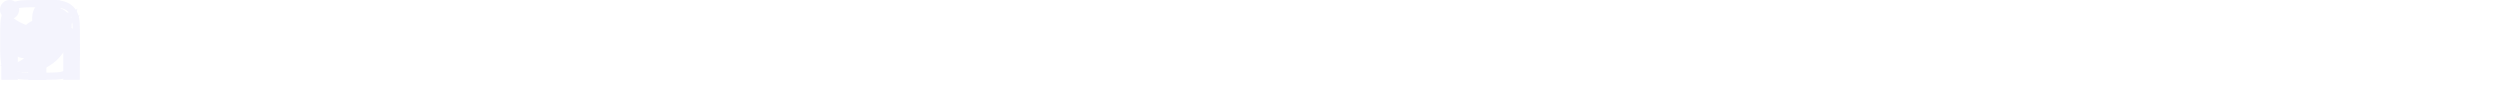
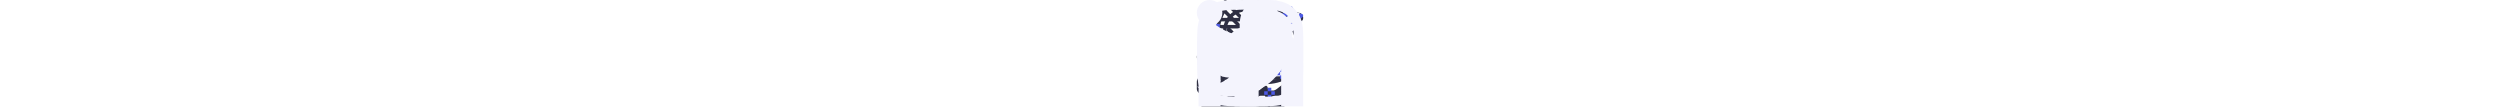
- <svg xmlns="http://www.w3.org/2000/svg" version="1.1" width="752" height="32" viewBox="0 0 752 32">
-   <svg id="icon-instagram-2" width="24" height="24" viewBox="0 0 32 32" x="0" y="0">
-     <path fill="#f4f4fd" d="M31.969 9.408c-0.075-1.7-0.35-2.869-0.744-3.882-0.406-1.075-1.031-2.038-1.851-2.838-0.8-0.813-1.769-1.444-2.832-1.844-1.019-0.394-2.181-0.669-3.882-0.744-1.713-0.081-2.257-0.1-6.601-0.1s-4.888 0.019-6.595 0.094c-1.7 0.075-2.869 0.35-3.882 0.744-1.075 0.406-2.038 1.031-2.838 1.85-0.813 0.8-1.444 1.769-1.844 2.832-0.394 1.019-0.669 2.182-0.744 3.882-0.081 1.713-0.1 2.257-0.1 6.601s0.019 4.888 0.094 6.595c0.075 1.7 0.35 2.869 0.744 3.882 0.406 1.075 1.038 2.038 1.85 2.838 0.8 0.813 1.769 1.444 2.832 1.844 1.019 0.394 2.182 0.669 3.882 0.744 1.706 0.075 2.25 0.094 6.595 0.094s4.888-0.019 6.595-0.094c1.7-0.075 2.869-0.35 3.882-0.744 2.151-0.831 3.851-2.532 4.682-4.682 0.394-1.019 0.669-2.182 0.744-3.882 0.075-1.707 0.094-2.25 0.094-6.595s-0.006-4.888-0.081-6.595zM29.087 22.473c-0.069 1.563-0.331 2.407-0.55 2.969-0.538 1.394-1.644 2.5-3.038 3.038-0.563 0.219-1.413 0.481-2.969 0.55-1.688 0.075-2.194 0.094-6.464 0.094s-4.782-0.019-6.464-0.094c-1.563-0.069-2.407-0.331-2.969-0.55-0.694-0.256-1.325-0.663-1.838-1.194-0.531-0.519-0.938-1.144-1.194-1.838-0.219-0.563-0.481-1.413-0.55-2.969-0.075-1.688-0.094-2.194-0.094-6.464s0.019-4.782 0.094-6.464c0.069-1.563 0.331-2.407 0.55-2.969 0.256-0.694 0.663-1.325 1.2-1.838 0.519-0.531 1.144-0.938 1.838-1.194 0.563-0.219 1.413-0.481 2.969-0.55 1.688-0.075 2.194-0.094 6.464-0.094 4.276 0 4.782 0.019 6.464 0.094 1.563 0.069 2.407 0.331 2.969 0.55 0.694 0.256 1.325 0.662 1.838 1.194 0.531 0.519 0.938 1.144 1.194 1.838 0.219 0.563 0.481 1.413 0.55 2.969 0.075 1.688 0.094 2.194 0.094 6.464s-0.019 4.77-0.094 6.458z" />
-     <path fill="#f4f4fd" d="M16.059 7.783c-4.538 0-8.22 3.682-8.22 8.22s3.682 8.22 8.22 8.22c4.539 0 8.22-3.682 8.22-8.22s-3.682-8.22-8.22-8.22zM16.059 21.335c-2.944 0-5.332-2.388-5.332-5.332s2.388-5.332 5.332-5.332c2.945 0 5.332 2.388 5.332 5.332s-2.388 5.332-5.332 5.332z" />
-     <path fill="#f4f4fd" d="M26.524 7.458c0 1.060-0.859 1.919-1.919 1.919s-1.919-0.859-1.919-1.919c0-1.060 0.859-1.919 1.919-1.919s1.919 0.859 1.919 1.919z" />
+ <svg xmlns="http://www.w3.org/2000/svg" width="752" height="32">
+   <svg id="icon-antenna-1" viewBox="0 0 32 32">
+     <path fill="#2e2f42" d="m30.773 22.098-8.443-8.505.937-4.615c.242.094.499.144.758.146h.006a2.159 2.159 0 1 0-2.008-1.435l-4.96.605L8.972.161a.534.534 0 0 0-.377-.16.532.532 0 0 0-.373.155L6.709 1.66a.534.534 0 0 0 0 .754l.814.826a14.943 14.943 0 0 0 2.519 17.663.513.513 0 0 0 .146.098c-.034.18-.051.364-.052.547v6.187h-6.4a2.67 2.67 0 0 0-2.667 2.667v1.067c0 .295.239.533.533.533h24.533a.533.533 0 0 0 .533-.533v-1.067a2.67 2.67 0 0 0-2.667-2.667h-6.4v-2.742a15.09 15.09 0 0 0 3.049.32 14.854 14.854 0 0 0 7.04-1.783l.818.823a.534.534 0 0 0 .377.16.532.532 0 0 0 .373-.155l1.513-1.504a.534.534 0 0 0 0-.754zM23.28 6.233a1.067 1.067 0 1 1 .753 1.822h-.003a1.067 1.067 0 0 1-.747-1.823h-.002zm-1.256 3.505-.598 2.946-1.175-1.182 1.774-1.763zm-.605-.902-1.92 1.909-1.485-1.493 3.405-.415zM24.004 28.8a1.6 1.6 0 0 1 1.6 1.6v.533H2.137V30.4a1.6 1.6 0 0 1 1.6-1.6h20.267zm-7.467-2.133v1.067h-5.333v-1.067h5.333zM11.204 25.6v-4.053c0-1.294 1.196-2.347 2.667-2.347s2.667 1.053 2.667 2.347V25.6h-5.333zm6.4-1.696v-2.357c0-1.882-1.675-3.413-3.733-3.413a3.8 3.8 0 0 0-3.281 1.786A13.87 13.87 0 0 1 8.311 4.033l18.602 18.708a13.818 13.818 0 0 1-9.309 1.163zm11.289-.684L7.836 2.039l.755-.752 7.935 7.98c.004 0 .006.007.01.01l13.115 13.191-.757.752z" />
+     <path fill="#4d5ae5" d="M13.876 20.267h-.005a1.6 1.6 0 1 0-.004 3.2h.005a1.6 1.6 0 1 0 .004-3.2zm.373 1.978a.534.534 0 0 1-.752-.756.534.534 0 0 1 .373-.155.534.534 0 0 1 .374.911h.005z" />
  </svg>
-   <svg id="icon-twitter-1" width="24" height="24" viewBox="0 0 32 32" x="0" y="0">
-     <path fill="#f4f4fd" d="M32 6.078c-1.19 0.522-2.458 0.868-3.78 1.036 1.36-0.812 2.398-2.088 2.886-3.626-1.268 0.756-2.668 1.29-4.16 1.588-1.204-1.282-2.92-2.076-4.792-2.076-3.632 0-6.556 2.948-6.556 6.562 0 0.52 0.044 1.020 0.152 1.496-5.454-0.266-10.28-2.88-13.522-6.862-0.566 0.982-0.898 2.106-0.898 3.316 0 2.272 1.17 4.286 2.914 5.452-1.054-0.020-2.088-0.326-2.964-0.808 0 0.020 0 0.046 0 0.072 0 3.188 2.274 5.836 5.256 6.446-0.534 0.146-1.116 0.216-1.72 0.216-0.42 0-0.844-0.024-1.242-0.112 0.85 2.598 3.262 4.508 6.13 4.57-2.232 1.746-5.066 2.798-8.134 2.798-0.538 0-1.054-0.024-1.57-0.090 2.906 1.874 6.35 2.944 10.064 2.944 12.072 0 18.672-10 18.672-18.668 0-0.29-0.010-0.57-0.024-0.848 1.302-0.924 2.396-2.078 3.288-3.406z" />
+   <svg id="icon-clock-1" viewBox="0 0 32 32">
+     <path fill="#2e2f42" d="M31.297 15.301C31.295 6.849 24.442-.002 15.989 0S.686 6.855.688 15.308a15.304 15.304 0 0 0 10.649 14.576.662.662 0 0 0 .529-.065.637.637 0 0 0 .283-.356l3.865-12.25a1.912 1.912 0 1 0-.84-3.635l-5.106-5.107a.637.637 0 0 0-.902.902l5.103 5.109a1.876 1.876 0 0 0 .536 2.309l-3.683 11.673C3.844 25.783.118 17.71 2.799 10.432S13.553-.572 20.831 2.109c7.278 2.681 11.004 10.754 8.323 18.032a14.042 14.042 0 0 1-7.462 7.973l-.398-1.874a.637.637 0 0 0-1.049-.344l-3.837 3.426a.637.637 0 0 0 .231 1.084l4.899 1.564a.638.638 0 0 0 .819-.74l-.391-1.839a15.255 15.255 0 0 0 9.329-14.089zm-15.305-.637a.638.638 0 1 1 0 1.277.638.638 0 0 1 0-1.277zm2.101 14.864 2.184-1.948.603 2.84-2.787-.892z" />
+     <path fill="#4d5ae5" d="M15.354 3.185V4.46a.638.638 0 1 0 1.276 0V3.185a.638.638 0 0 0-1.276 0zM3.876 14.664a.638.638 0 0 0 0 1.276h1.275a.638.638 0 1 0 0-1.276H3.876zm24.232 1.275a.638.638 0 1 0 0-1.276h-1.275a.638.638 0 0 0 0 1.276h1.275z" />
  </svg>
-   <svg id="icon-facebook-1" width="24" height="24" viewBox="0 0 32 32" x="0" y="0">
-     <path fill="#f4f4fd" d="M21.329 5.313h2.921v-5.088c-0.504-0.069-2.237-0.225-4.256-0.225-4.212 0-7.097 2.649-7.097 7.519v4.481h-4.648v5.688h4.648v14.312h5.699v-14.311h4.46l0.708-5.688h-5.169v-3.919c0.001-1.644 0.444-2.769 2.735-2.769z" />
+   <svg id="icon-diagram-1" viewBox="0 0 32 32">
+     <path fill="#4d5ae5" d="M14.925 14.965h1.066v4.798h-1.066v-4.797zm4.265 2.132h1.066v2.665H19.19v-2.665zm-8.529 1.599h1.066v1.066h-1.066v-1.066zm-3.198-.533h1.066v1.599H7.463v-1.599z" />
+     <path fill="#2e2f42" d="M1.599 28.291h25.587a1.6 1.6 0 0 0 1.599-1.599V24.56a1.6 1.6 0 0 0-1.599-1.599h-.533V9.668L29.681 6.8a1.608 1.608 0 1 0-.746-.763L26.654 8.2V6.97a1.6 1.6 0 0 0-1.599-1.599H3.733A1.6 1.6 0 0 0 2.134 6.97v15.992h-.533a1.6 1.6 0 0 0-1.599 1.599v2.132a1.6 1.6 0 0 0 1.599 1.599zM30.384 4.837a.533.533 0 1 1 0 1.067.533.533 0 0 1 0-1.067zM3.198 6.969c0-.294.239-.533.533-.533h21.322c.294 0 .533.239.533.533v2.239l-1.066 1.013V8.035a.533.533 0 0 0-.533-.533H4.797a.533.533 0 0 0-.533.533v13.326c0 .294.239.533.533.533h19.19a.533.533 0 0 0 .533-.533v-9.674l1.066-1.01v12.284H3.198V6.969zm4.798 6.93a1.598 1.598 0 1 0 1.107 2.749l1.853.93a.532.532 0 0 0 .636-.123l3.939-4.431 3.872 2.901a.533.533 0 0 0 .686-.039l3.365-3.188v8.131H5.33V8.569h18.124v2.66l-3.771 3.572-3.904-2.927a.533.533 0 0 0-.718.072l-3.993 4.493-1.493-.746c.011-.064.018-.129.02-.193a1.6 1.6 0 0 0-1.599-1.599zm.533 1.599a.533.533 0 1 1-1.067 0 .533.533 0 0 1 1.067 0zm3.198 8.529h5.331v.533a.533.533 0 0 1-.533.533h-4.264a.533.533 0 0 1-.533-.533v-.533zm-10.661.533c0-.294.239-.533.533-.533h9.062v.533a1.6 1.6 0 0 0 1.599 1.599h4.264a1.6 1.6 0 0 0 1.599-1.599v-.533h9.062c.294 0 .533.239.533.533v2.132a.533.533 0 0 1-.533.533H1.598a.533.533 0 0 1-.533-.533V24.56z" />
  </svg>
-   <svg id="icon-linkedin-1" width="24" height="24" viewBox="0 0 32 32" x="0" y="0">
-     <path fill="#f4f4fd" d="M31.992 32v-0.001h0.008v-11.736c0-5.741-1.236-10.164-7.948-10.164-3.227 0-5.392 1.771-6.276 3.449h-0.093v-2.913h-6.364v21.364h6.627v-10.579c0-2.785 0.528-5.479 3.977-5.479 3.399 0 3.449 3.179 3.449 5.657v10.401h6.62z" />
-     <path fill="#f4f4fd" d="M0.528 10.636h6.635v21.364h-6.635v-21.364z" />
-     <path fill="#f4f4fd" d="M3.843 0c-2.121 0-3.843 1.721-3.843 3.843s1.721 3.879 3.843 3.879c2.121 0 3.843-1.757 3.843-3.879-0.001-2.121-1.723-3.843-3.843-3.843v0z" />
+   <svg id="icon-astronaut-1" viewBox="0 0 32 32">
+     <path fill="#4d5ae5" d="M31.974 4.524a.534.534 0 0 0-.43-.363l-1.91-.278-.855-1.731c-.179-.365-.777-.365-.956 0l-.855 1.731-1.91.278a.535.535 0 0 0-.296.91l1.383 1.348-.326 1.903c-.034.2.048.402.212.522a.53.53 0 0 0 .562.04l1.709-.899 1.709.899a.536.536 0 0 0 .775-.563l-.326-1.903 1.383-1.348a.536.536 0 0 0 .135-.547zm-2.463 1.327a.534.534 0 0 0-.153.472l.191 1.114-1-.526a.533.533 0 0 0-.498 0l-1.001.526.191-1.114a.534.534 0 0 0-.153-.472l-.81-.789 1.119-.163a.532.532 0 0 0 .402-.292l.5-1.013.5 1.013a.535.535 0 0 0 .402.292l1.119.163-.809.789zm-3.378 14.671h-1.067v1.067h1.067v-1.067zm0 2.134h-1.067v1.067h1.067v-1.067zm1.067-1.067h-1.067v1.067H27.2v-1.067zm-2.133 0H24v1.067h1.067v-1.067zm-2.667 4.8h-1.067v1.067H22.4v-1.067zm0 2.133h-1.067v1.067H22.4v-1.067zm1.067-1.066H22.4v1.067h1.067v-1.067zm-2.134 0h-1.067v1.067h1.067v-1.067zM16 24.256h-1.067v1.067H16v-1.067zm0 2.133h-1.067v1.067H16v-1.067zm1.067-1.067H16v1.067h1.067v-1.067zm-2.134 0h-1.067v1.067h1.067v-1.067zm-9.066-19.2H4.8v1.067h1.067V6.122zm0 2.133H4.8v1.067h1.067V8.255z" />
+     <path fill="#4d5ae5" d="M6.933 7.189H5.866v1.067h1.067V7.189zm-2.133 0H3.733v1.067H4.8V7.189z" />
+     <path fill="#2e2f42" d="M24.715 14.159a1.775 1.775 0 0 0-1.188-.705 1.778 1.778 0 0 0-1.34.352l-1.252.96-1.898 1.417-1.358-.541c2.421-1.086 4.114-3.508 4.114-6.32 0-3.823-3.123-6.933-6.961-6.933s-6.961 3.11-6.961 6.933a6.86 6.86 0 0 0 1.12 3.758l-2.764-.024h-.005c-.009 0-.015.004-.023.005a.515.515 0 0 0-.155.031l-.038.013c-.006.003-.013.003-.019.006l-3.233 1.596-.001.001-1.893.911a.397.397 0 0 0-.063.035 1.779 1.779 0 0 0-.598 2.295c.22.429.595.745 1.056.889a1.776 1.776 0 0 0 1.378-.128l1.388-.738 2.264-1.169 1.357-.008L2.2 22.211l-.002.001-1.339 1.333c-.316.315-.49.732-.49 1.178s.174.863.49 1.179c.325.323.752.485 1.179.485s.854-.162 1.18-.485l1.314-1.309 1.741-1.3.901.897-1.762 1.754-.002.001-1.339 1.333c-.316.315-.49.732-.49 1.178s.174.863.49 1.179c.325.323.753.485 1.18.485s.855-.162 1.18-.485l3.482-3.467.001-.002 1.01-1-.004-.004c.006-.006.015-.009.022-.015l5.166-5.658 3.471.494a.52.52 0 0 0 .262-.033c.018-.006.033-.015.05-.023.019-.01.039-.015.058-.027l3.213-2.133c.012-.008.018-.021.029-.029.013-.01.029-.014.041-.026l1.271-1.191c.662-.62.753-1.635.212-2.362zM2.13 17.77a.714.714 0 0 1-.558.052.717.717 0 0 1-.213-1.26l1.314-.632.449 1.313-.992.527zm3.498-1.828-1.548.8-.439-1.283 2.027-1.001-.04 1.484zm15.099-6.62a5.79 5.79 0 0 1-.599 2.559l-4.181-1.899a1.863 1.863 0 0 0-.788-1.388l1.464-4.86c2.378.756 4.105 2.974 4.105 5.588zm-11.789 0c0-3.235 2.644-5.867 5.894-5.867.253 0 .5.021.745.052l-1.432 4.754c-.019-.001-.037-.006-.057-.006-1.033 0-1.873.837-1.873 1.867s.84 1.867 1.873 1.867c.694 0 1.294-.383 1.618-.945l3.862 1.755a5.894 5.894 0 0 1-4.737 2.39c-3.25 0-5.894-2.632-5.894-5.867zm5.956.8c0 .441-.362.8-.806.8s-.806-.359-.806-.8c0-.441.362-.8.806-.8s.806.359.806.8zM2.465 25.146a.608.608 0 0 1-.854.001.592.592 0 0 1 0-.844l.962-.958.851.848-.959.955zm3.214 3.734a.608.608 0 0 1-.855.001.592.592 0 0 1 0-.844l.963-.959.852.848-.96.955zm3.481-3.469-.002.001-1.765 1.76-.852-.848 1.763-1.755.002-.001c.04-.04.065-.088.09-.135.007-.014.02-.026.026-.04.017-.041.019-.085.026-.129.003-.025.014-.047.014-.073 0-.036-.013-.07-.02-.106-.006-.032-.006-.065-.019-.095a.55.55 0 0 0-.091-.138c-.01-.012-.014-.027-.025-.038h-.001l-.001-.002-1.607-1.6c-.017-.017-.039-.024-.058-.038a.507.507 0 0 0-.087-.058.515.515 0 0 0-.093-.033.507.507 0 0 0-.103-.02.5.5 0 0 0-.095.005.53.53 0 0 0-.104.02.477.477 0 0 0-.094.045c-.02.011-.042.015-.061.029L4.23 23.486l-.901-.897 2.399-2.386 4.361 4.289-.928.919zm6.819-7.017c-.015-.002-.03.004-.045.003a.556.556 0 0 0-.3.075.492.492 0 0 0-.083.061c-.013.011-.028.017-.04.029l-4.698 5.146-4.328-4.257 2.833-2.818a.534.534 0 0 0-.379-.911v-.001l-2.219.013.028-1.607 3.104.027a6.947 6.947 0 0 0 4.981 2.101c.437 0 .864-.045 1.279-.123.04.032.079.065.13.085l2.41.96.152.758.178.885-3.003-.427zm4.041.178-.313-1.558 1.446-1.08.947 1.257-2.08 1.381zm3.754-2.831-.838.785-.931-1.236.831-.637a.735.735 0 0 1 .543-.143.718.718 0 0 1 .48.284.713.713 0 0 1-.085.947z" />
+     <path fill="#2e2f42" d="m13.602 18.544-2.143-2.133a.534.534 0 0 0-.753 0l-2.142 2.133a.537.537 0 0 0 0 .756l2.142 2.133a.536.536 0 0 0 .753 0l2.143-2.133a.535.535 0 0 0 0-.756zm-2.519 1.759-1.387-1.381 1.387-1.381 1.387 1.381-1.387 1.381zm6.081-15.232-.258 1.036c.071.018 1.738.452 1.738 2.149h1.067c0-2.017-1.666-2.965-2.547-3.185zm2.547 4.251h-1.067v1.067h1.067V9.322z" />
+   </svg>
+   <svg id="icon-instagram-2" viewBox="0 0 32 32">
+     <path fill="#f4f4fd" d="M31.969 9.408c-.075-1.7-.35-2.869-.744-3.882a7.793 7.793 0 0 0-1.851-2.838A7.867 7.867 0 0 0 26.542.844C25.523.45 24.361.175 22.66.1 20.947.019 20.403 0 16.059 0s-4.888.019-6.595.094c-1.7.075-2.869.35-3.882.744a7.803 7.803 0 0 0-2.838 1.85A7.867 7.867 0 0 0 .9 5.52C.506 6.539.231 7.702.156 9.402c-.081 1.713-.1 2.257-.1 6.601s.019 4.888.094 6.595c.075 1.7.35 2.869.744 3.882a7.895 7.895 0 0 0 1.85 2.838 7.867 7.867 0 0 0 2.832 1.844c1.019.394 2.182.669 3.882.744 1.706.075 2.25.094 6.595.094s4.888-.019 6.595-.094c1.7-.075 2.869-.35 3.882-.744a8.181 8.181 0 0 0 4.682-4.682c.394-1.019.669-2.182.744-3.882.075-1.707.094-2.25.094-6.595s-.006-4.888-.081-6.595zm-2.882 13.065c-.069 1.563-.331 2.407-.55 2.969a5.31 5.31 0 0 1-3.038 3.038c-.563.219-1.413.481-2.969.55-1.688.075-2.194.094-6.464.094s-4.782-.019-6.464-.094c-1.563-.069-2.407-.331-2.969-.55a4.926 4.926 0 0 1-1.838-1.194 4.974 4.974 0 0 1-1.194-1.838c-.219-.563-.481-1.413-.55-2.969-.075-1.688-.094-2.194-.094-6.464s.019-4.782.094-6.464c.069-1.563.331-2.407.55-2.969a4.868 4.868 0 0 1 1.2-1.838A4.974 4.974 0 0 1 6.639 3.55c.563-.219 1.413-.481 2.969-.55 1.688-.075 2.194-.094 6.464-.094 4.276 0 4.782.019 6.464.094 1.563.069 2.407.331 2.969.55a4.914 4.914 0 0 1 1.838 1.194 4.974 4.974 0 0 1 1.194 1.838c.219.563.481 1.413.55 2.969.075 1.688.094 2.194.094 6.464s-.019 4.77-.094 6.458z" />
+     <path fill="#f4f4fd" d="M16.059 7.783c-4.538 0-8.22 3.682-8.22 8.22s3.682 8.22 8.22 8.22c4.539 0 8.22-3.682 8.22-8.22s-3.682-8.22-8.22-8.22zm0 13.552a5.333 5.333 0 0 1 0-10.664 5.332 5.332 0 0 1 0 10.664zM26.524 7.458a1.919 1.919 0 1 1-3.838 0 1.919 1.919 0 0 1 3.838 0z" />
+   </svg>
+   <svg id="icon-twitter-1" viewBox="0 0 32 32">
+     <path fill="#f4f4fd" d="M32 6.078c-1.19.522-2.458.868-3.78 1.036a6.523 6.523 0 0 0 2.886-3.626 13.11 13.11 0 0 1-4.16 1.588A6.574 6.574 0 0 0 22.154 3c-3.632 0-6.556 2.948-6.556 6.562 0 .52.044 1.02.152 1.496-5.454-.266-10.28-2.88-13.522-6.862a6.605 6.605 0 0 0-.898 3.316 6.57 6.57 0 0 0 2.914 5.452 6.479 6.479 0 0 1-2.964-.808v.072c0 3.188 2.274 5.836 5.256 6.446a6.548 6.548 0 0 1-1.72.216 5.8 5.8 0 0 1-1.242-.112c.85 2.598 3.262 4.508 6.13 4.57a13.182 13.182 0 0 1-8.134 2.798c-.538 0-1.054-.024-1.57-.09A18.469 18.469 0 0 0 10.064 29c12.072 0 18.672-10 18.672-18.668 0-.29-.01-.57-.024-.848A13.087 13.087 0 0 0 32 6.078z" />
+   </svg>
+   <svg id="icon-facebook-1" viewBox="0 0 32 32">
+     <path fill="#f4f4fd" d="M21.329 5.313h2.921V.225C23.746.156 22.013 0 19.994 0c-4.212 0-7.097 2.649-7.097 7.519V12H8.249v5.688h4.648V32h5.699V17.689h4.46l.708-5.688h-5.169V8.082c.001-1.644.444-2.769 2.735-2.769z" />
+   </svg>
+   <svg id="icon-linkedin" viewBox="0 0 32 32">
+     <path fill="#f4f4fd" d="M31.992 32v-.001H32V20.263c0-5.741-1.236-10.164-7.948-10.164-3.227 0-5.392 1.771-6.276 3.449h-.093v-2.913h-6.364v21.364h6.627V21.42c0-2.785.528-5.479 3.977-5.479 3.399 0 3.449 3.179 3.449 5.657v10.401h6.62zM.528 10.636h6.635V32H.528V10.636zM3.843 0C1.722 0 0 1.721 0 3.843s1.721 3.879 3.843 3.879c2.121 0 3.843-1.757 3.843-3.879A3.846 3.846 0 0 0 3.843 0z" />
  </svg>
</svg>
